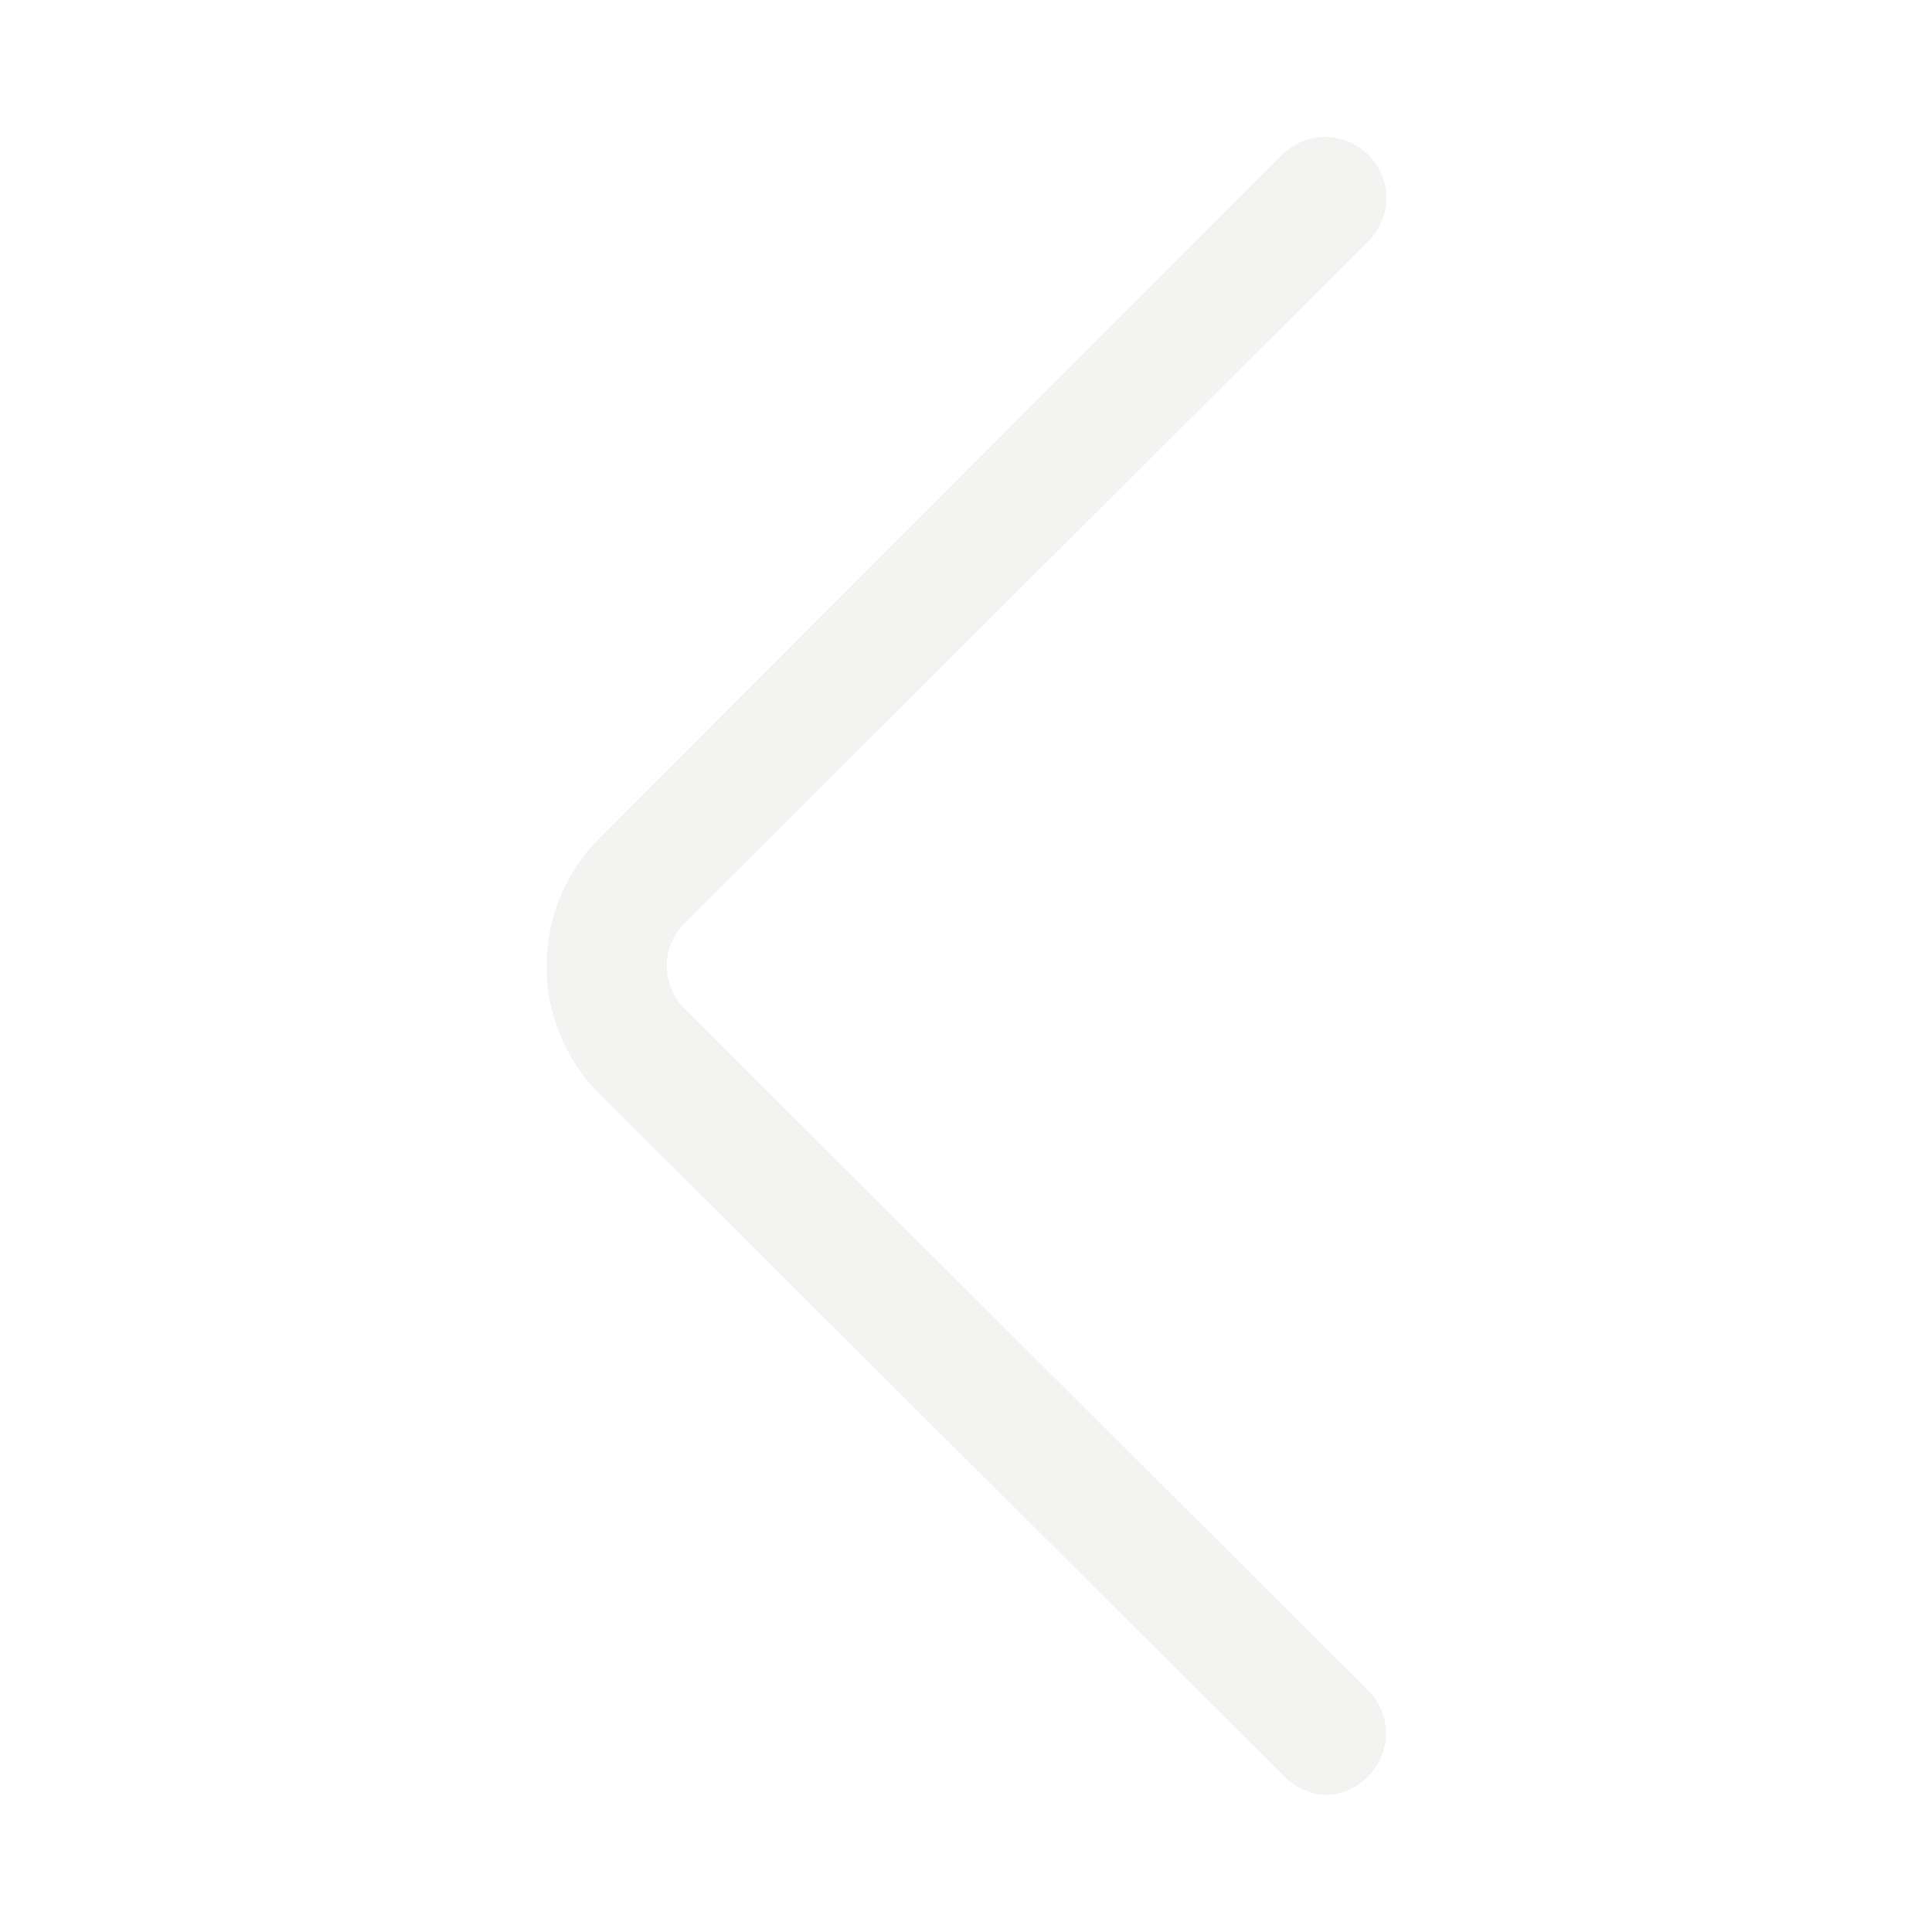
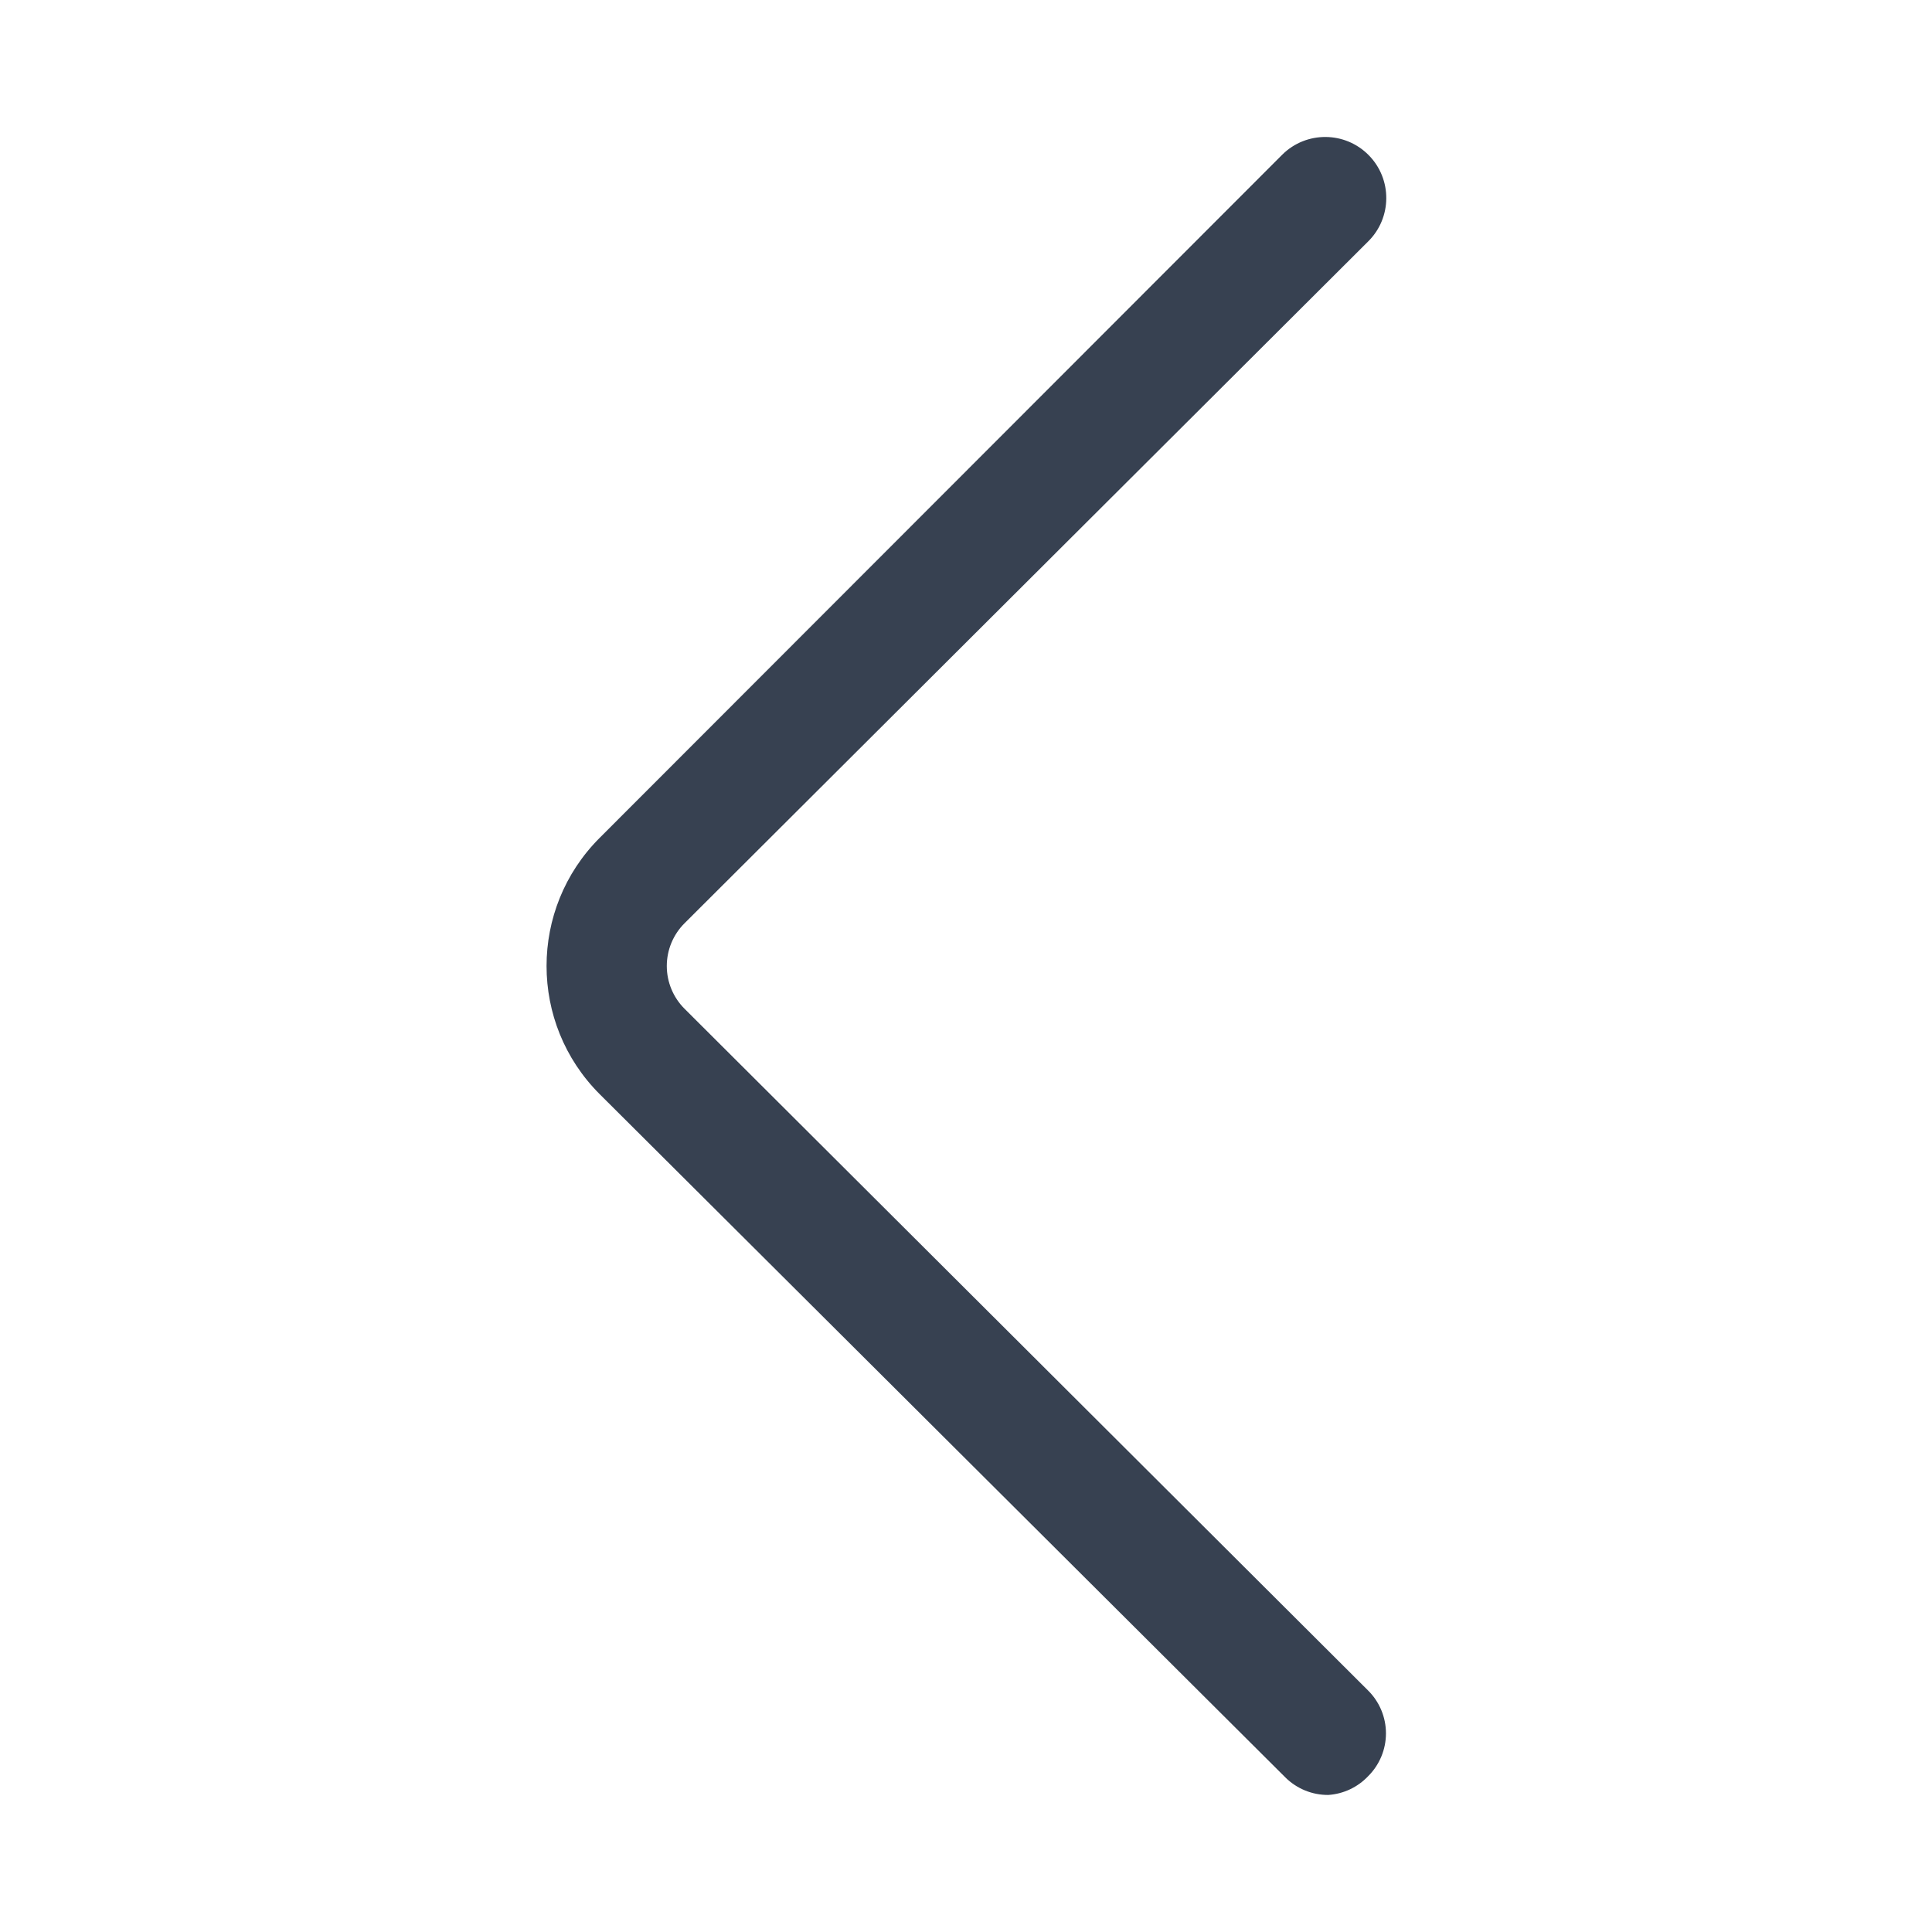
- <svg xmlns="http://www.w3.org/2000/svg" width="800px" height="800px" viewBox="0 0 32 32" fill="#f3f3f2">
+ <svg xmlns="http://www.w3.org/2000/svg" width="800px" height="800px" viewBox="0 0 32 32" fill="#374151">
  <g id="SVGRepo_bgCarrier" stroke-width="0" />
  <g id="SVGRepo_tracerCarrier" stroke-linecap="round" stroke-linejoin="round" />
  <g id="SVGRepo_iconCarrier">
    <defs>
-       <style>.cls-1{fill:#f3f3f2;}</style>
+       <style>.cls-1{fill:#374151;}</style>
    </defs>
    <g data-name="arrow left" id="arrow_left">
      <path class="cls-1" d="M22,29.73a1,1,0,0,1-.71-.29L9.93,18.12a3,3,0,0,1,0-4.24L21.24,2.56A1,1,0,1,1,22.66,4L11.34,15.29a1,1,0,0,0,0,1.42L22.66,28a1,1,0,0,1,0,1.42A1,1,0,0,1,22,29.73Z" />
    </g>
  </g>
</svg>
